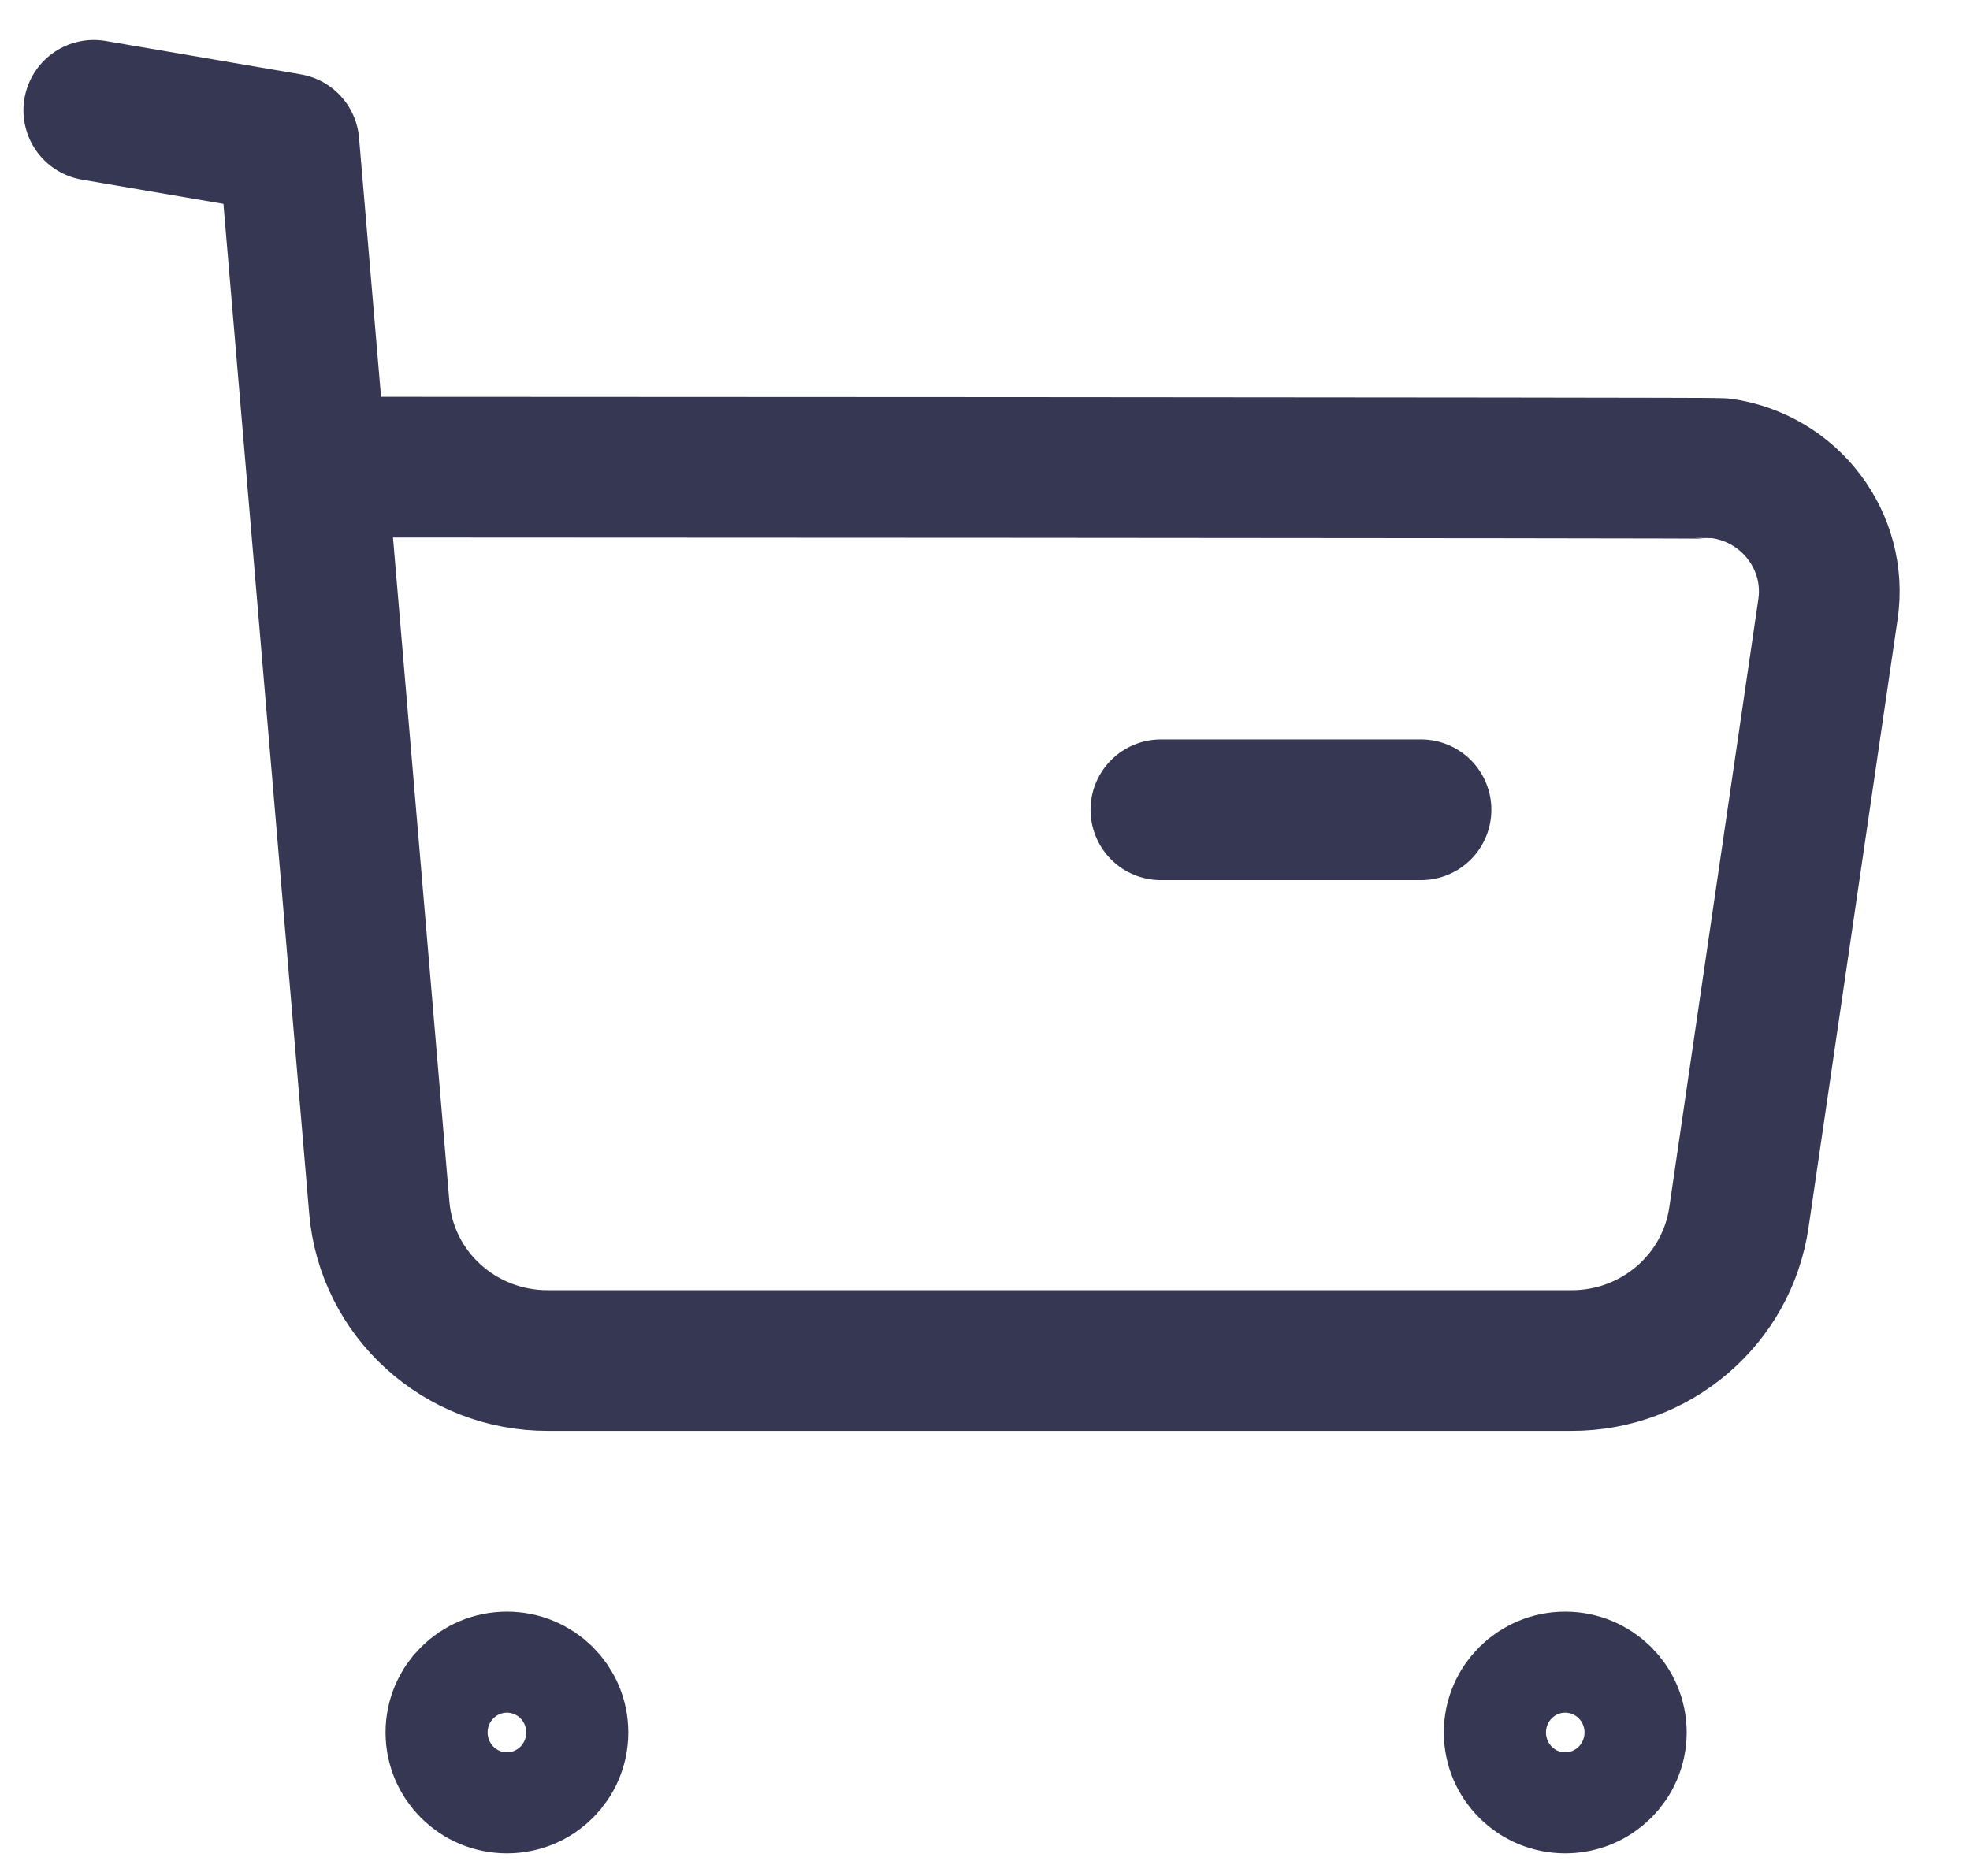
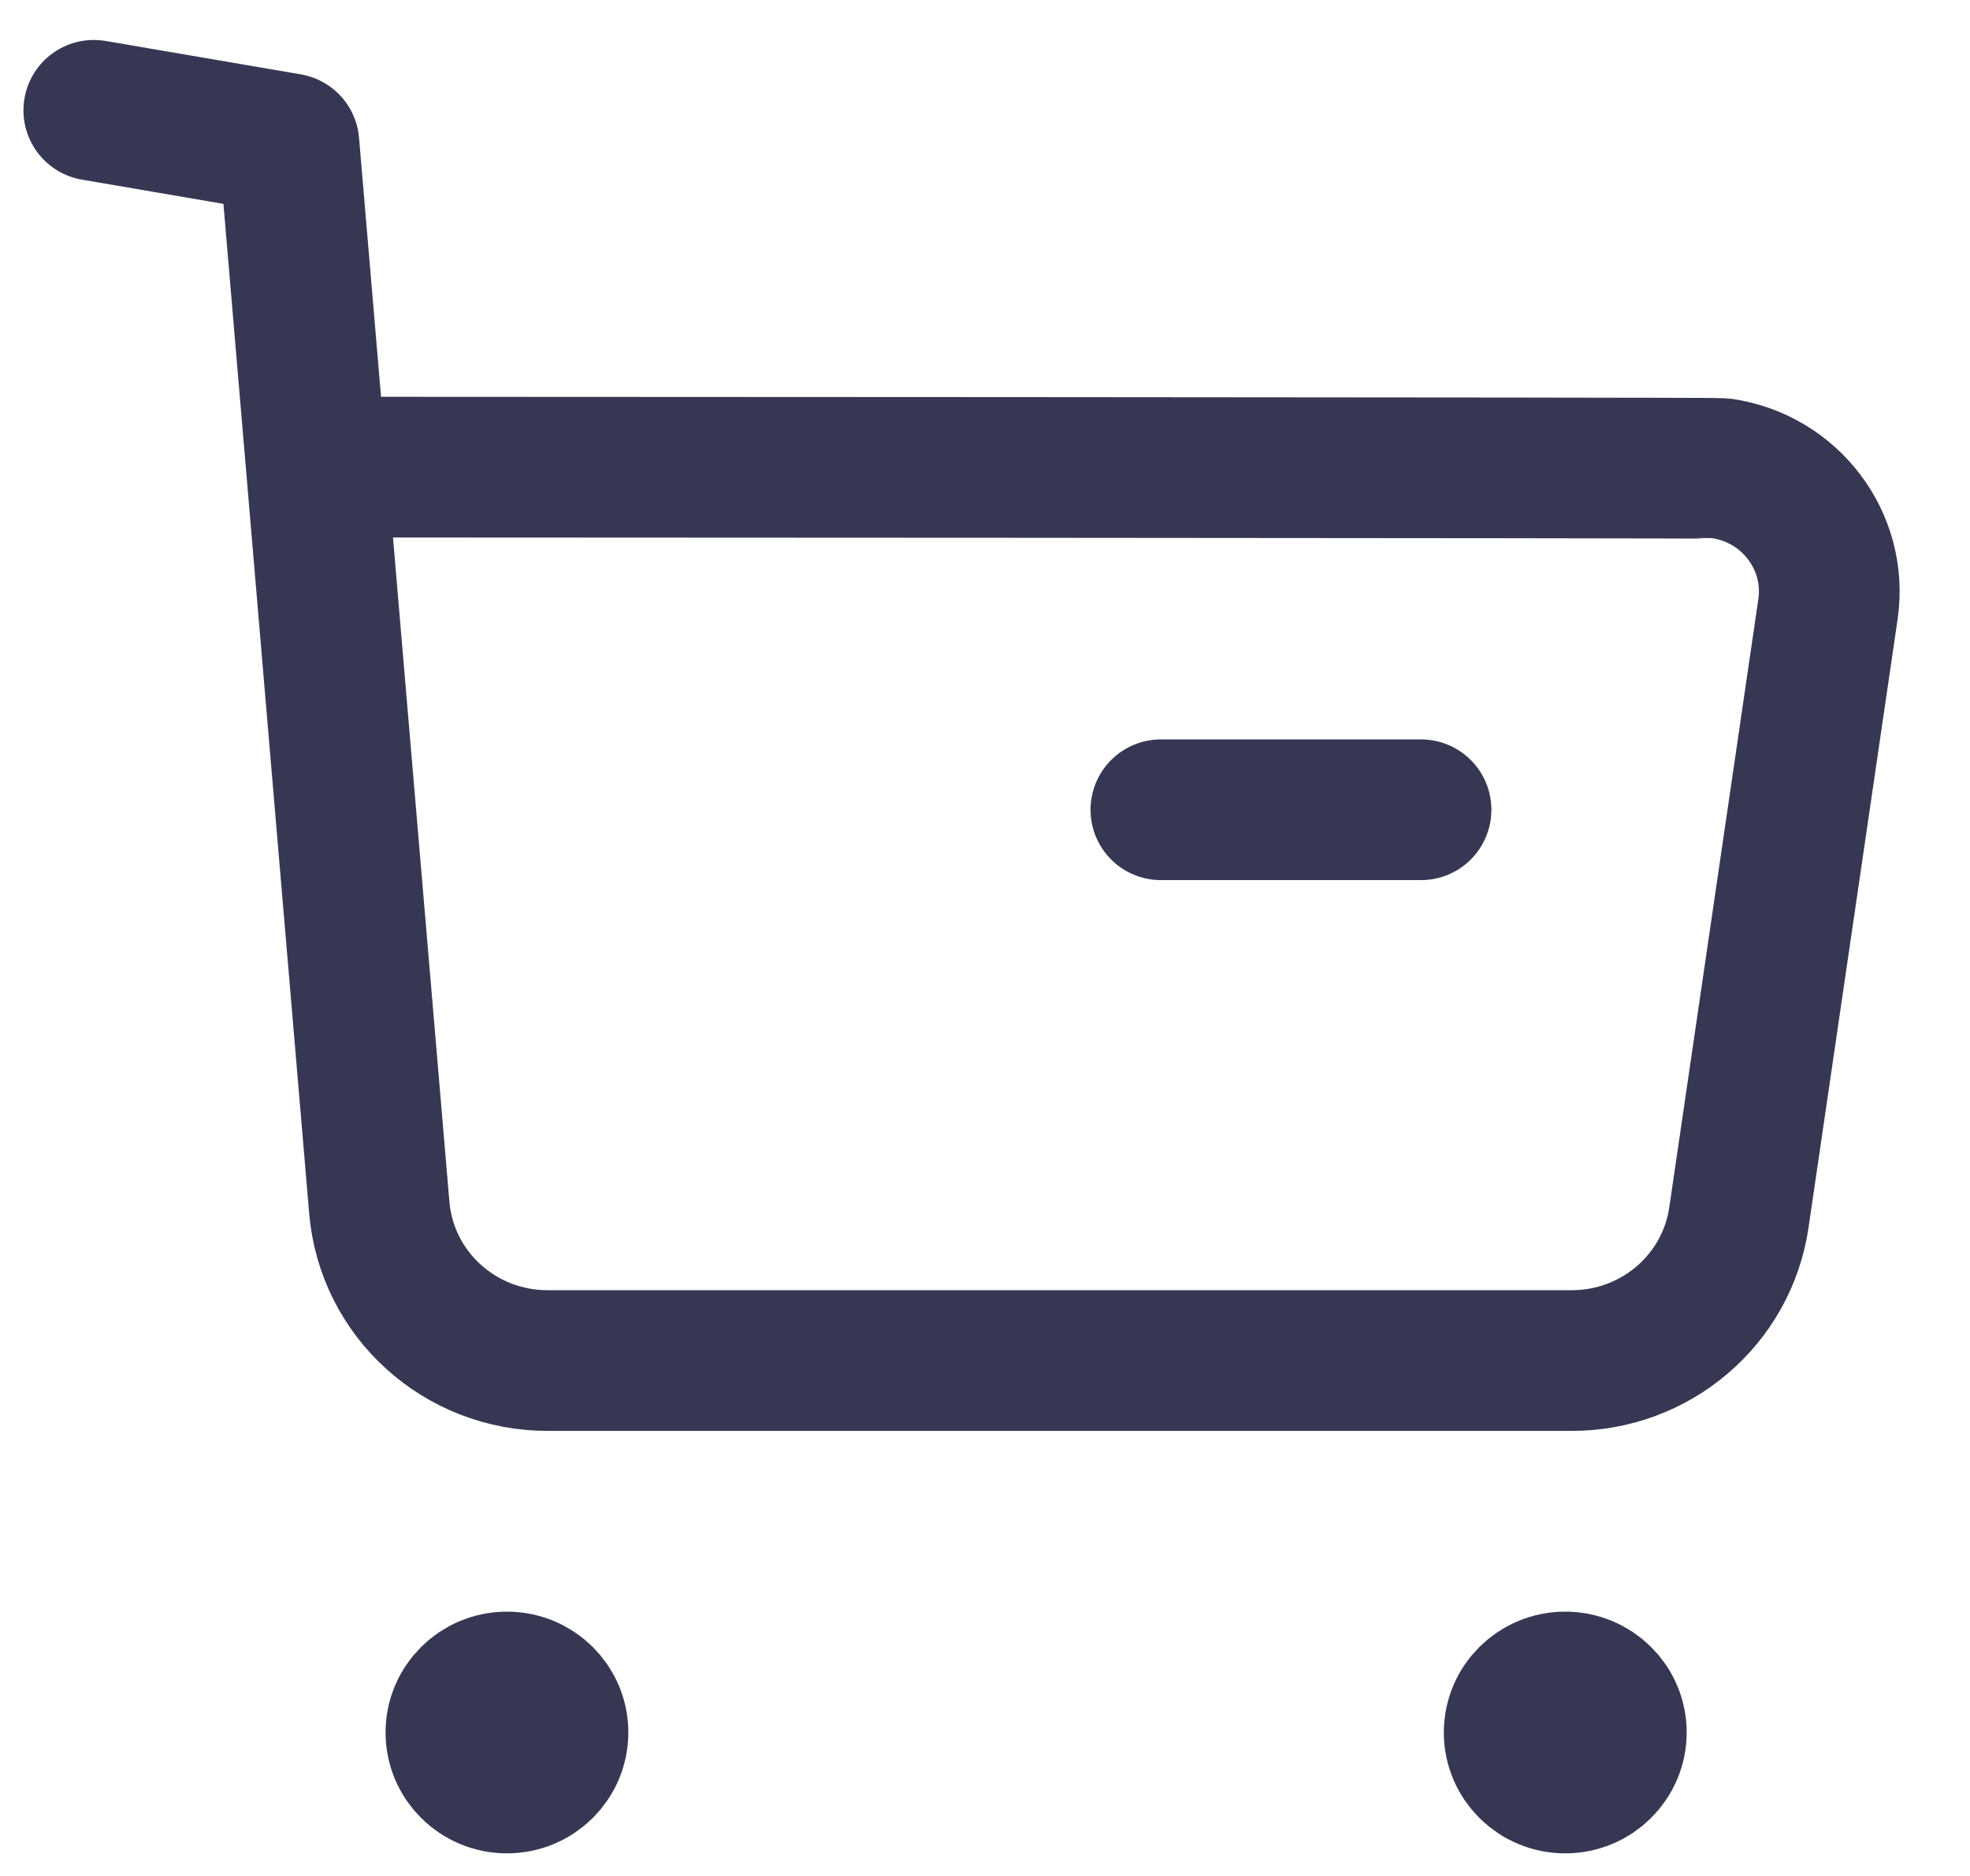
<svg xmlns="http://www.w3.org/2000/svg" width="21" height="20" viewBox="0 0 21 20" fill="none">
  <path d="M1 1.176L3.08 1.532L4.043 12.871C4.12 13.798 4.903 14.508 5.843 14.505H16.752C17.649 14.507 18.41 13.855 18.537 12.977L19.486 6.495C19.592 5.771 19.083 5.099 18.351 4.994C18.287 4.985 3.414 4.98 3.414 4.98" stroke="#363853" stroke-width="1.5" stroke-linecap="round" stroke-linejoin="round" />
  <path d="M12.375 8.633H15.148" stroke="#363853" stroke-width="1.5" stroke-linecap="round" stroke-linejoin="round" />
-   <path fill-rule="evenodd" clip-rule="evenodd" d="M5.404 17.932C5.705 17.932 5.948 18.173 5.948 18.47C5.948 18.767 5.705 19.009 5.404 19.009C5.103 19.009 4.86 18.767 4.86 18.47C4.86 18.173 5.103 17.932 5.404 17.932Z" stroke="#363853" stroke-width="1.5" stroke-linecap="round" stroke-linejoin="round" />
-   <path fill-rule="evenodd" clip-rule="evenodd" d="M16.685 17.932C16.986 17.932 17.23 18.173 17.23 18.47C17.23 18.767 16.986 19.009 16.685 19.009C16.384 19.009 16.141 18.767 16.141 18.47C16.141 18.173 16.384 17.932 16.685 17.932Z" stroke="#363853" stroke-width="1.5" stroke-linecap="round" stroke-linejoin="round" />
+   <path fill-rule="evenodd" clip-rule="evenodd" d="M5.404 17.932C5.705 17.932 5.948 18.173 5.948 18.47C5.948 18.767 5.705 19.009 5.404 19.009C5.103 19.009 4.86 18.767 4.86 18.47C4.86 18.173 5.103 17.932 5.404 17.932Z" fill="#363853" stroke="#363853" stroke-width="1.5" stroke-linecap="round" stroke-linejoin="round" />
+   <path fill-rule="evenodd" clip-rule="evenodd" d="M16.685 17.932C16.986 17.932 17.23 18.173 17.23 18.47C17.23 18.767 16.986 19.009 16.685 19.009C16.384 19.009 16.141 18.767 16.141 18.47C16.141 18.173 16.384 17.932 16.685 17.932Z" fill="#363853" stroke="#363853" stroke-width="1.5" stroke-linecap="round" stroke-linejoin="round" />
</svg>
